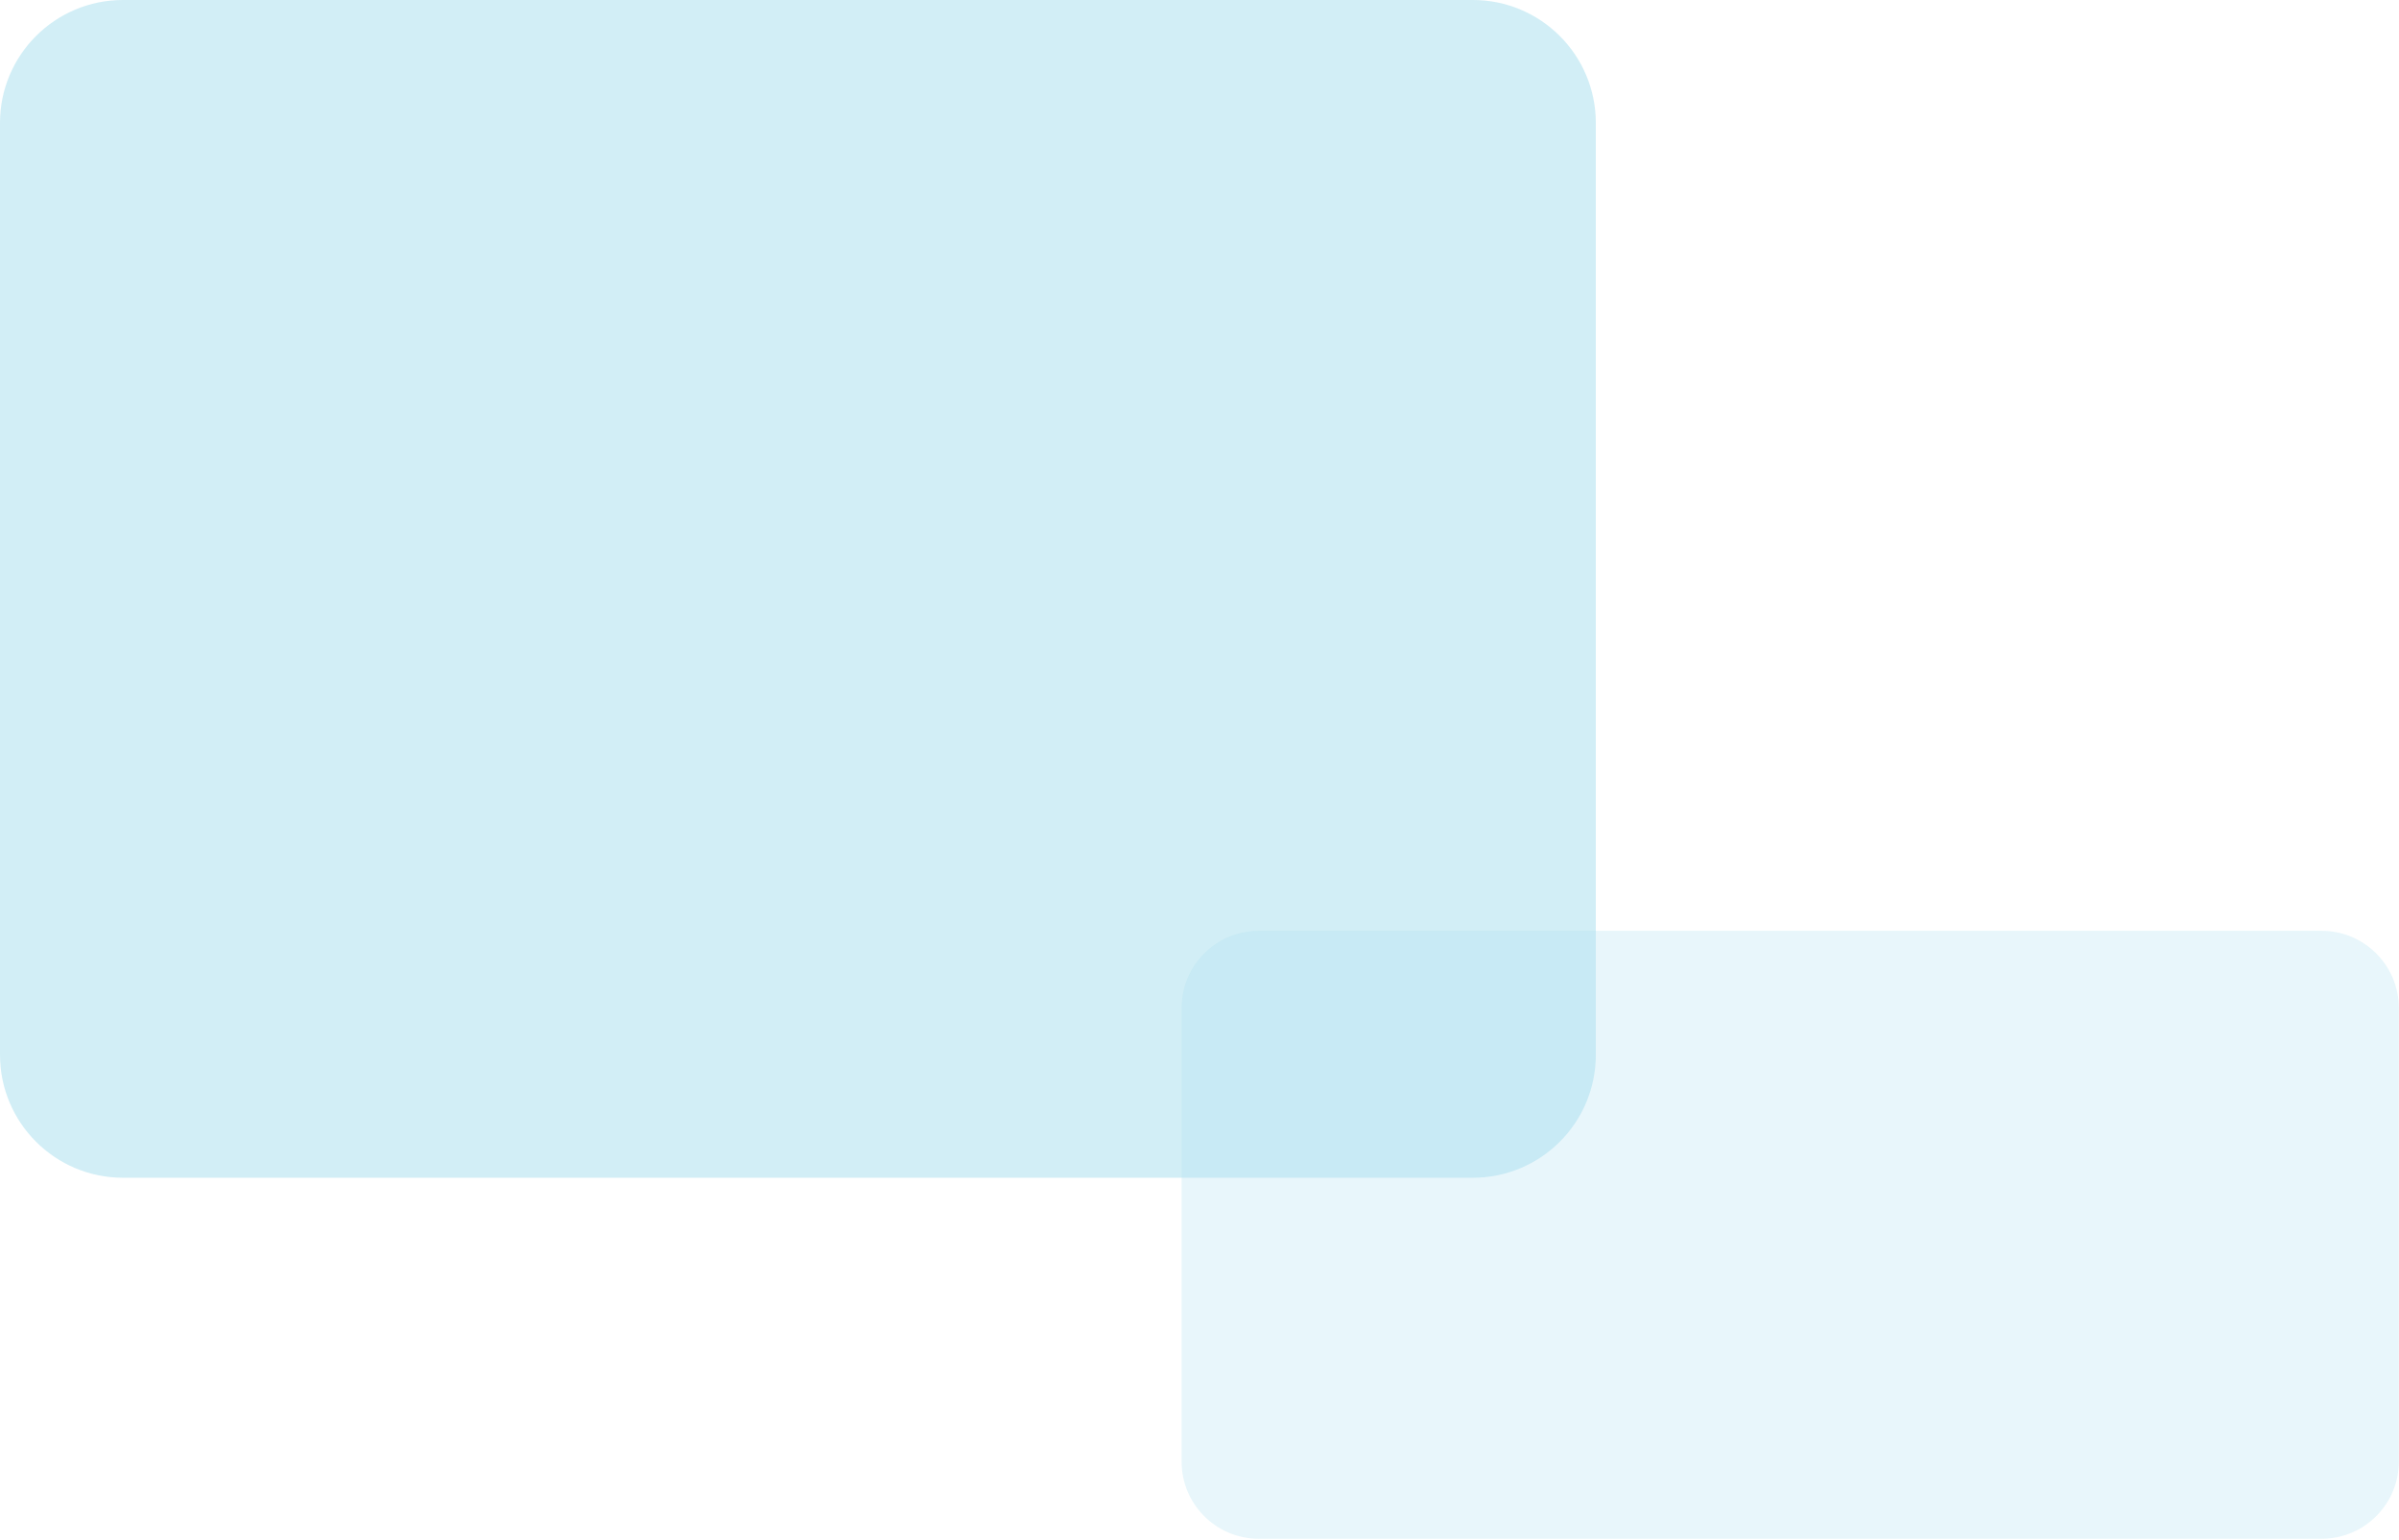
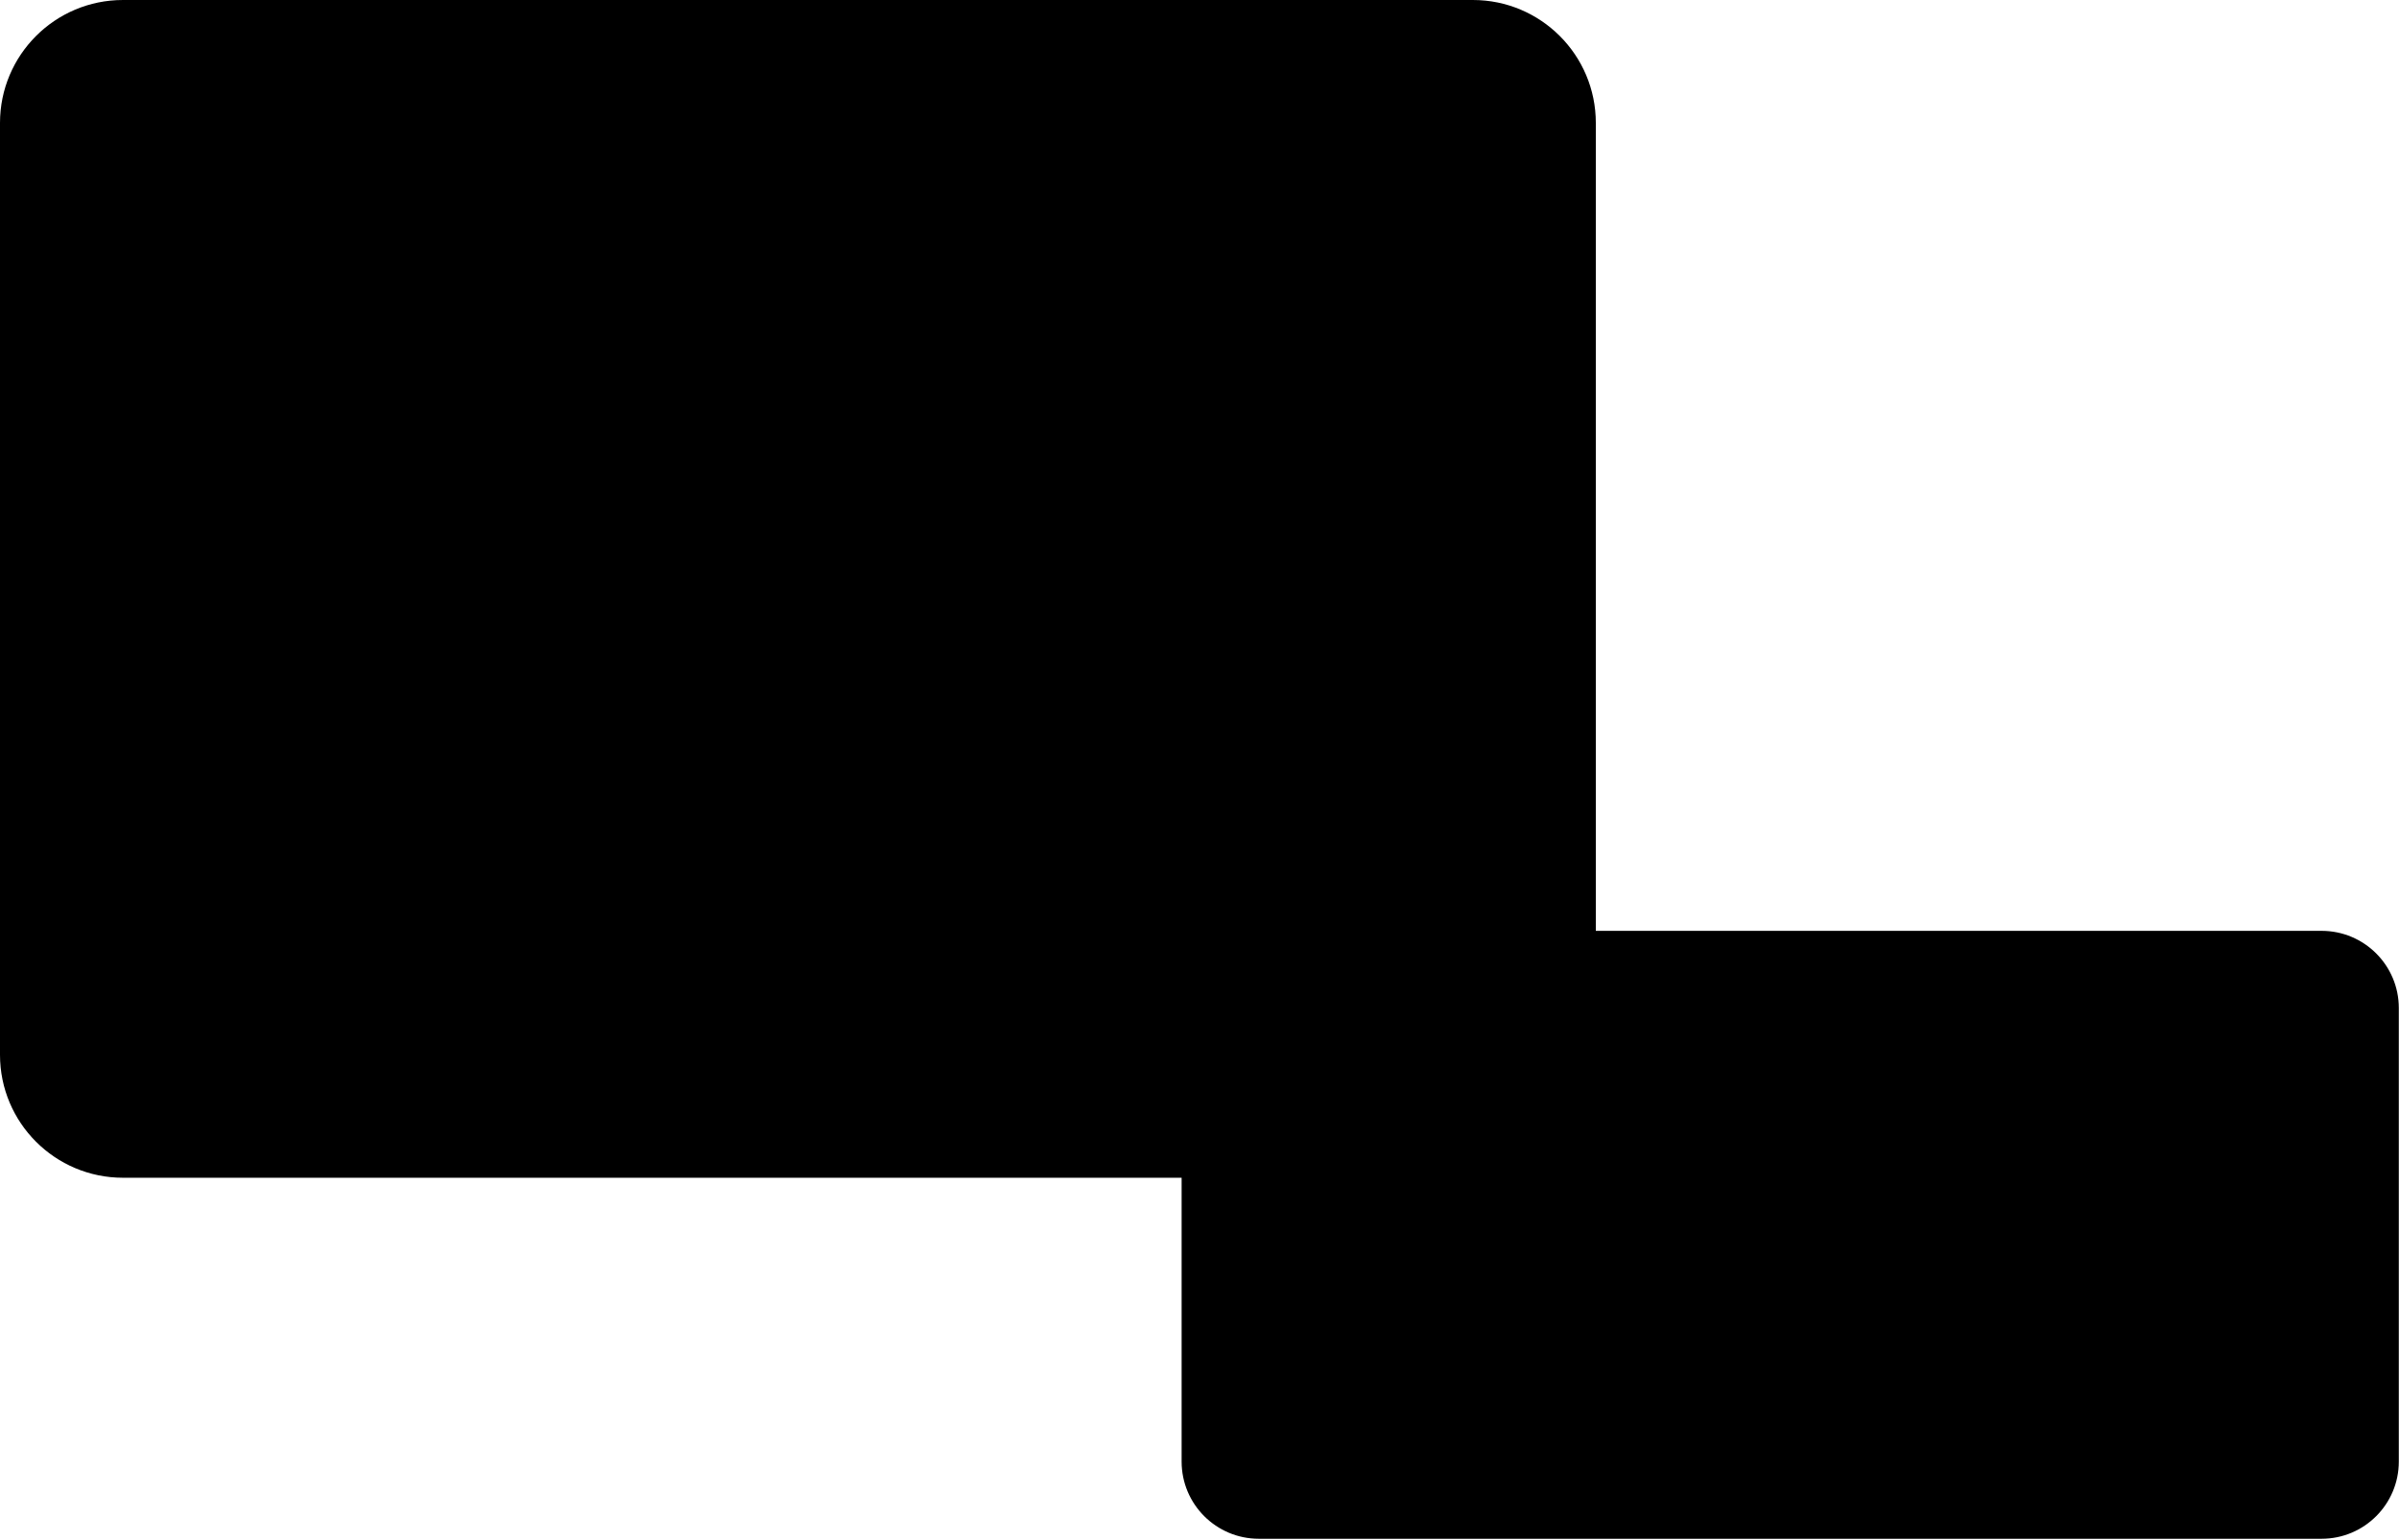
<svg xmlns="http://www.w3.org/2000/svg" viewBox="0 0 505.11 324.11">
  <defs>
    <style>.cls-1{fill:#aadfee;}.cls-1,.cls-2{opacity:0.53;}</style>
  </defs>
  <g id="Layer_2" data-name="Layer 2">
    <g id="Layer_1-2" data-name="Layer 1">
-       <rect class="cls-1" width="336" height="248" rx="25.89" />
-       <g class="cls-2">
-         <rect class="cls-1" x="248.79" y="196.01" width="256.28" height="128.01" rx="16.25" />
+       <rect className="cls-1" width="336" height="248" rx="25.89" />
+       <g className="cls-2">
+         <rect className="cls-1" x="248.79" y="196.01" width="256.28" height="128.01" rx="16.25" />
      </g>
    </g>
  </g>
</svg>
